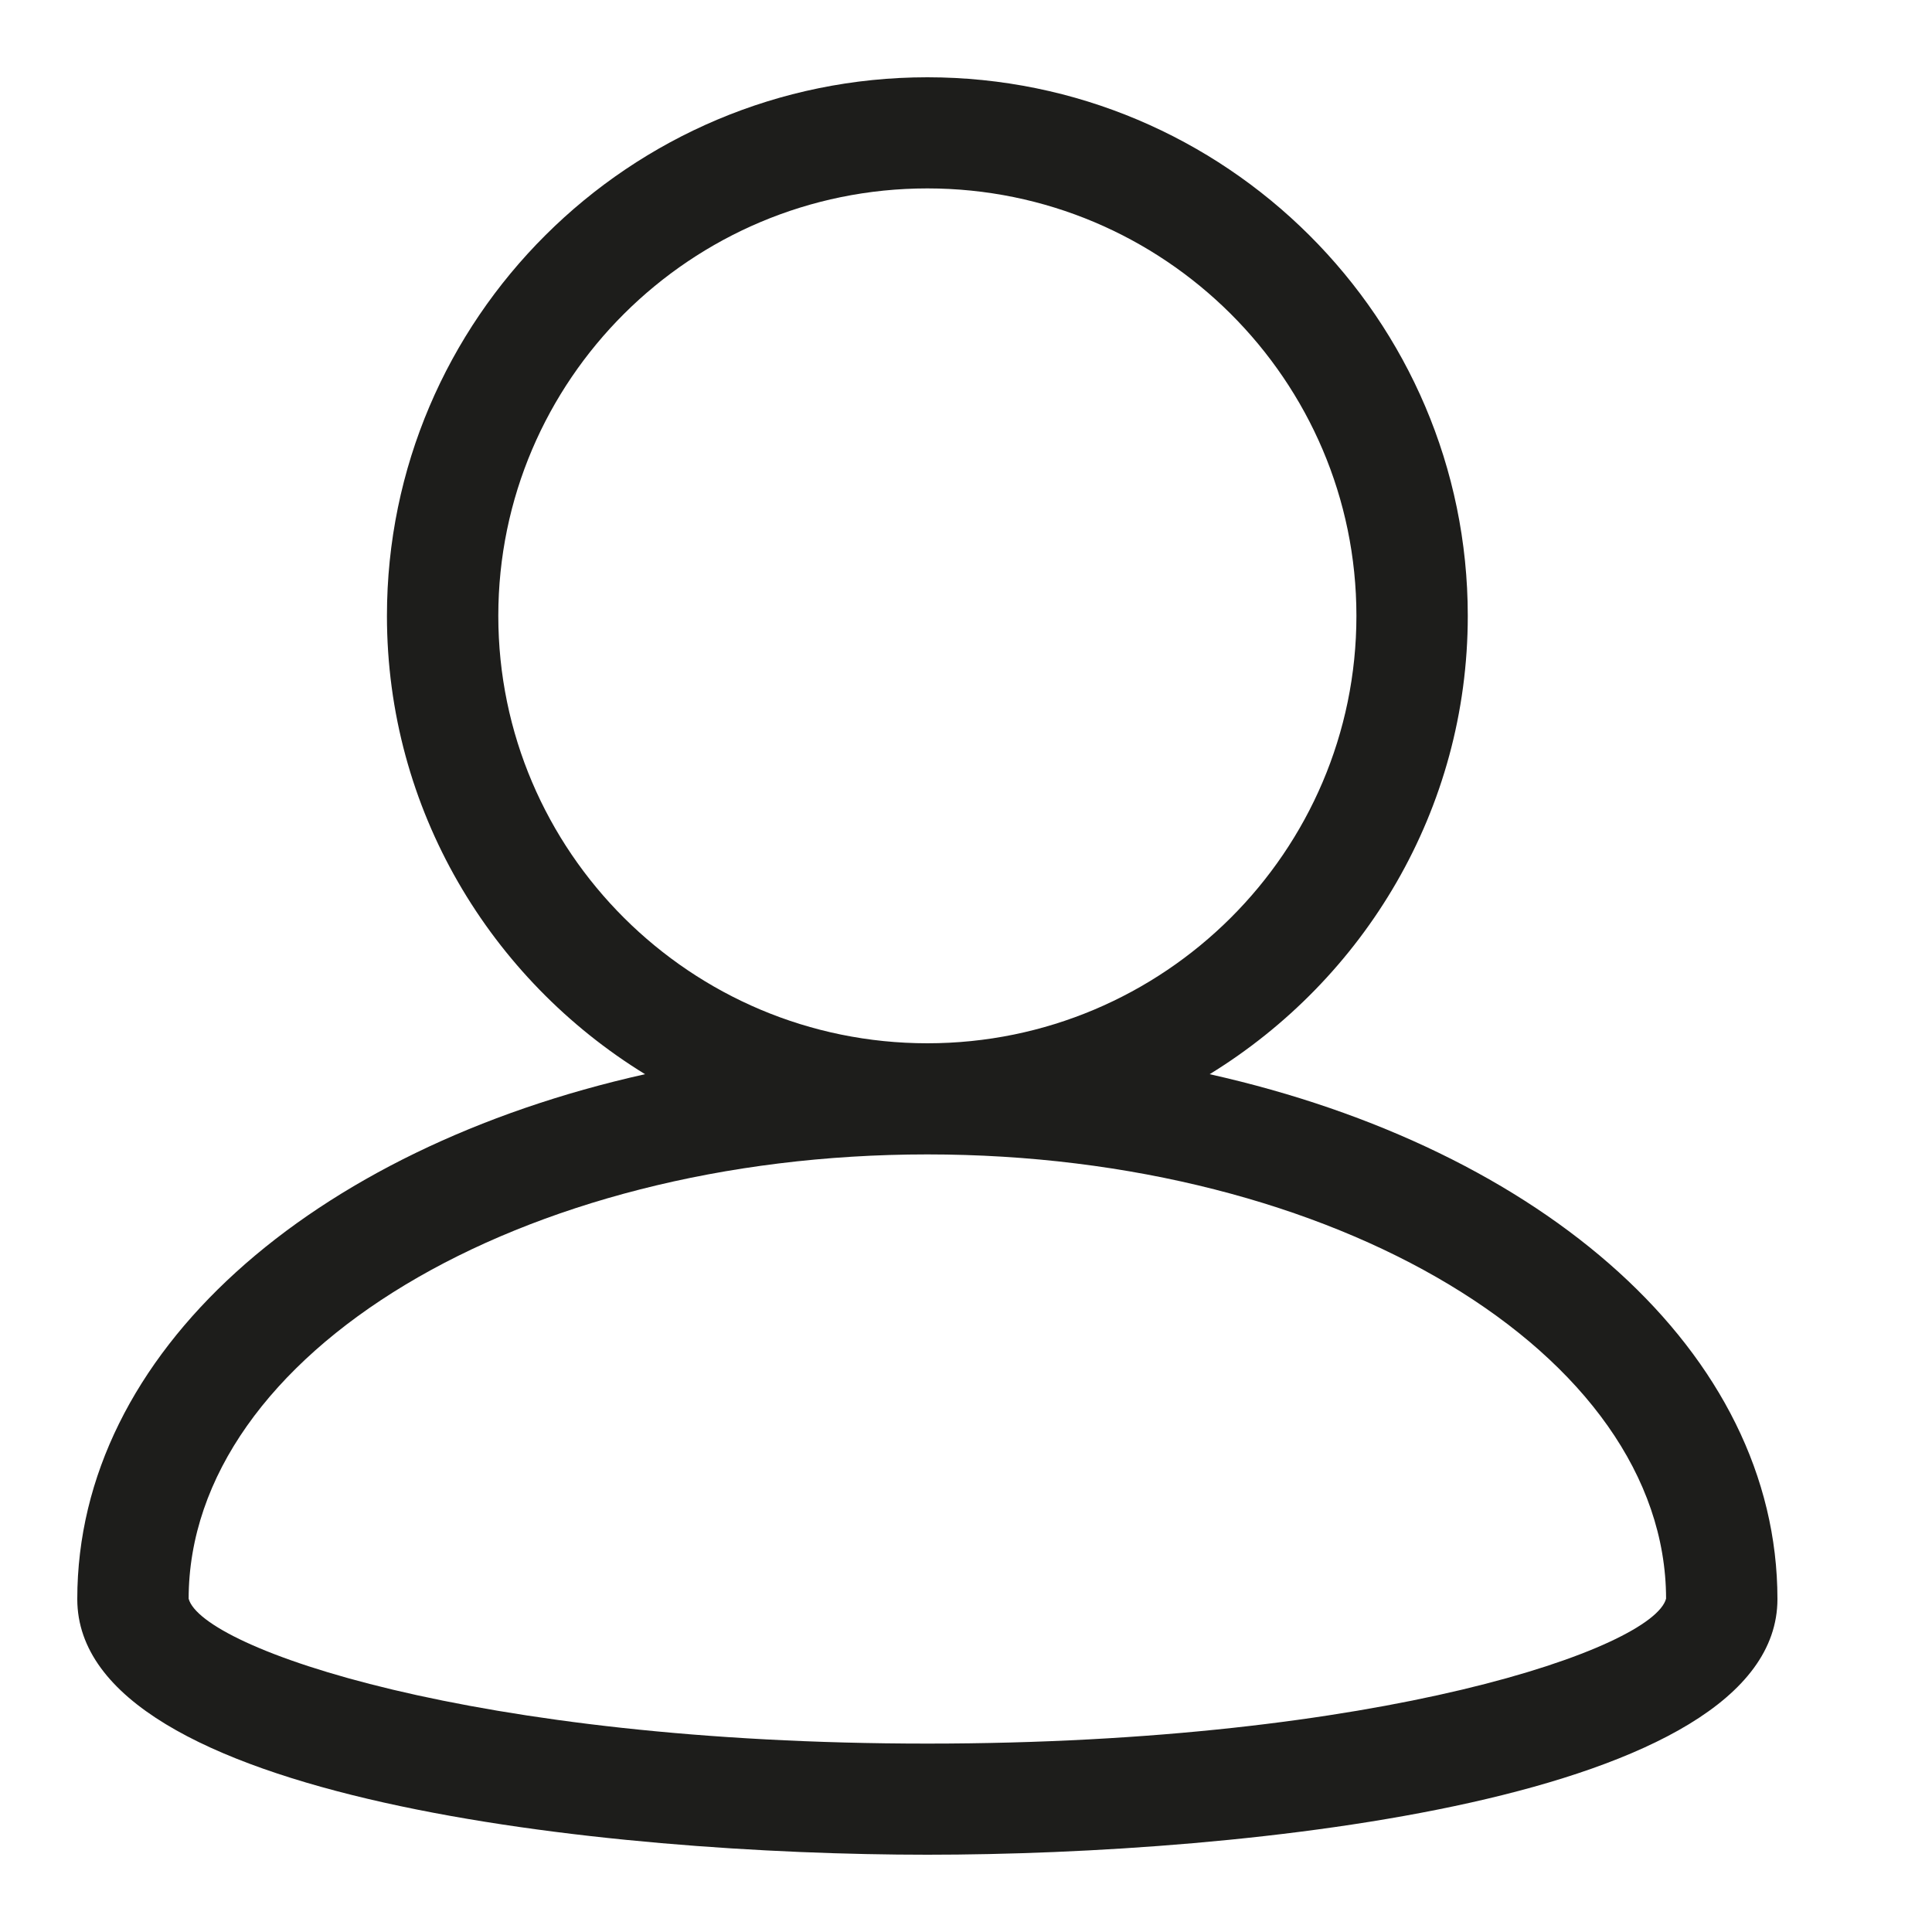
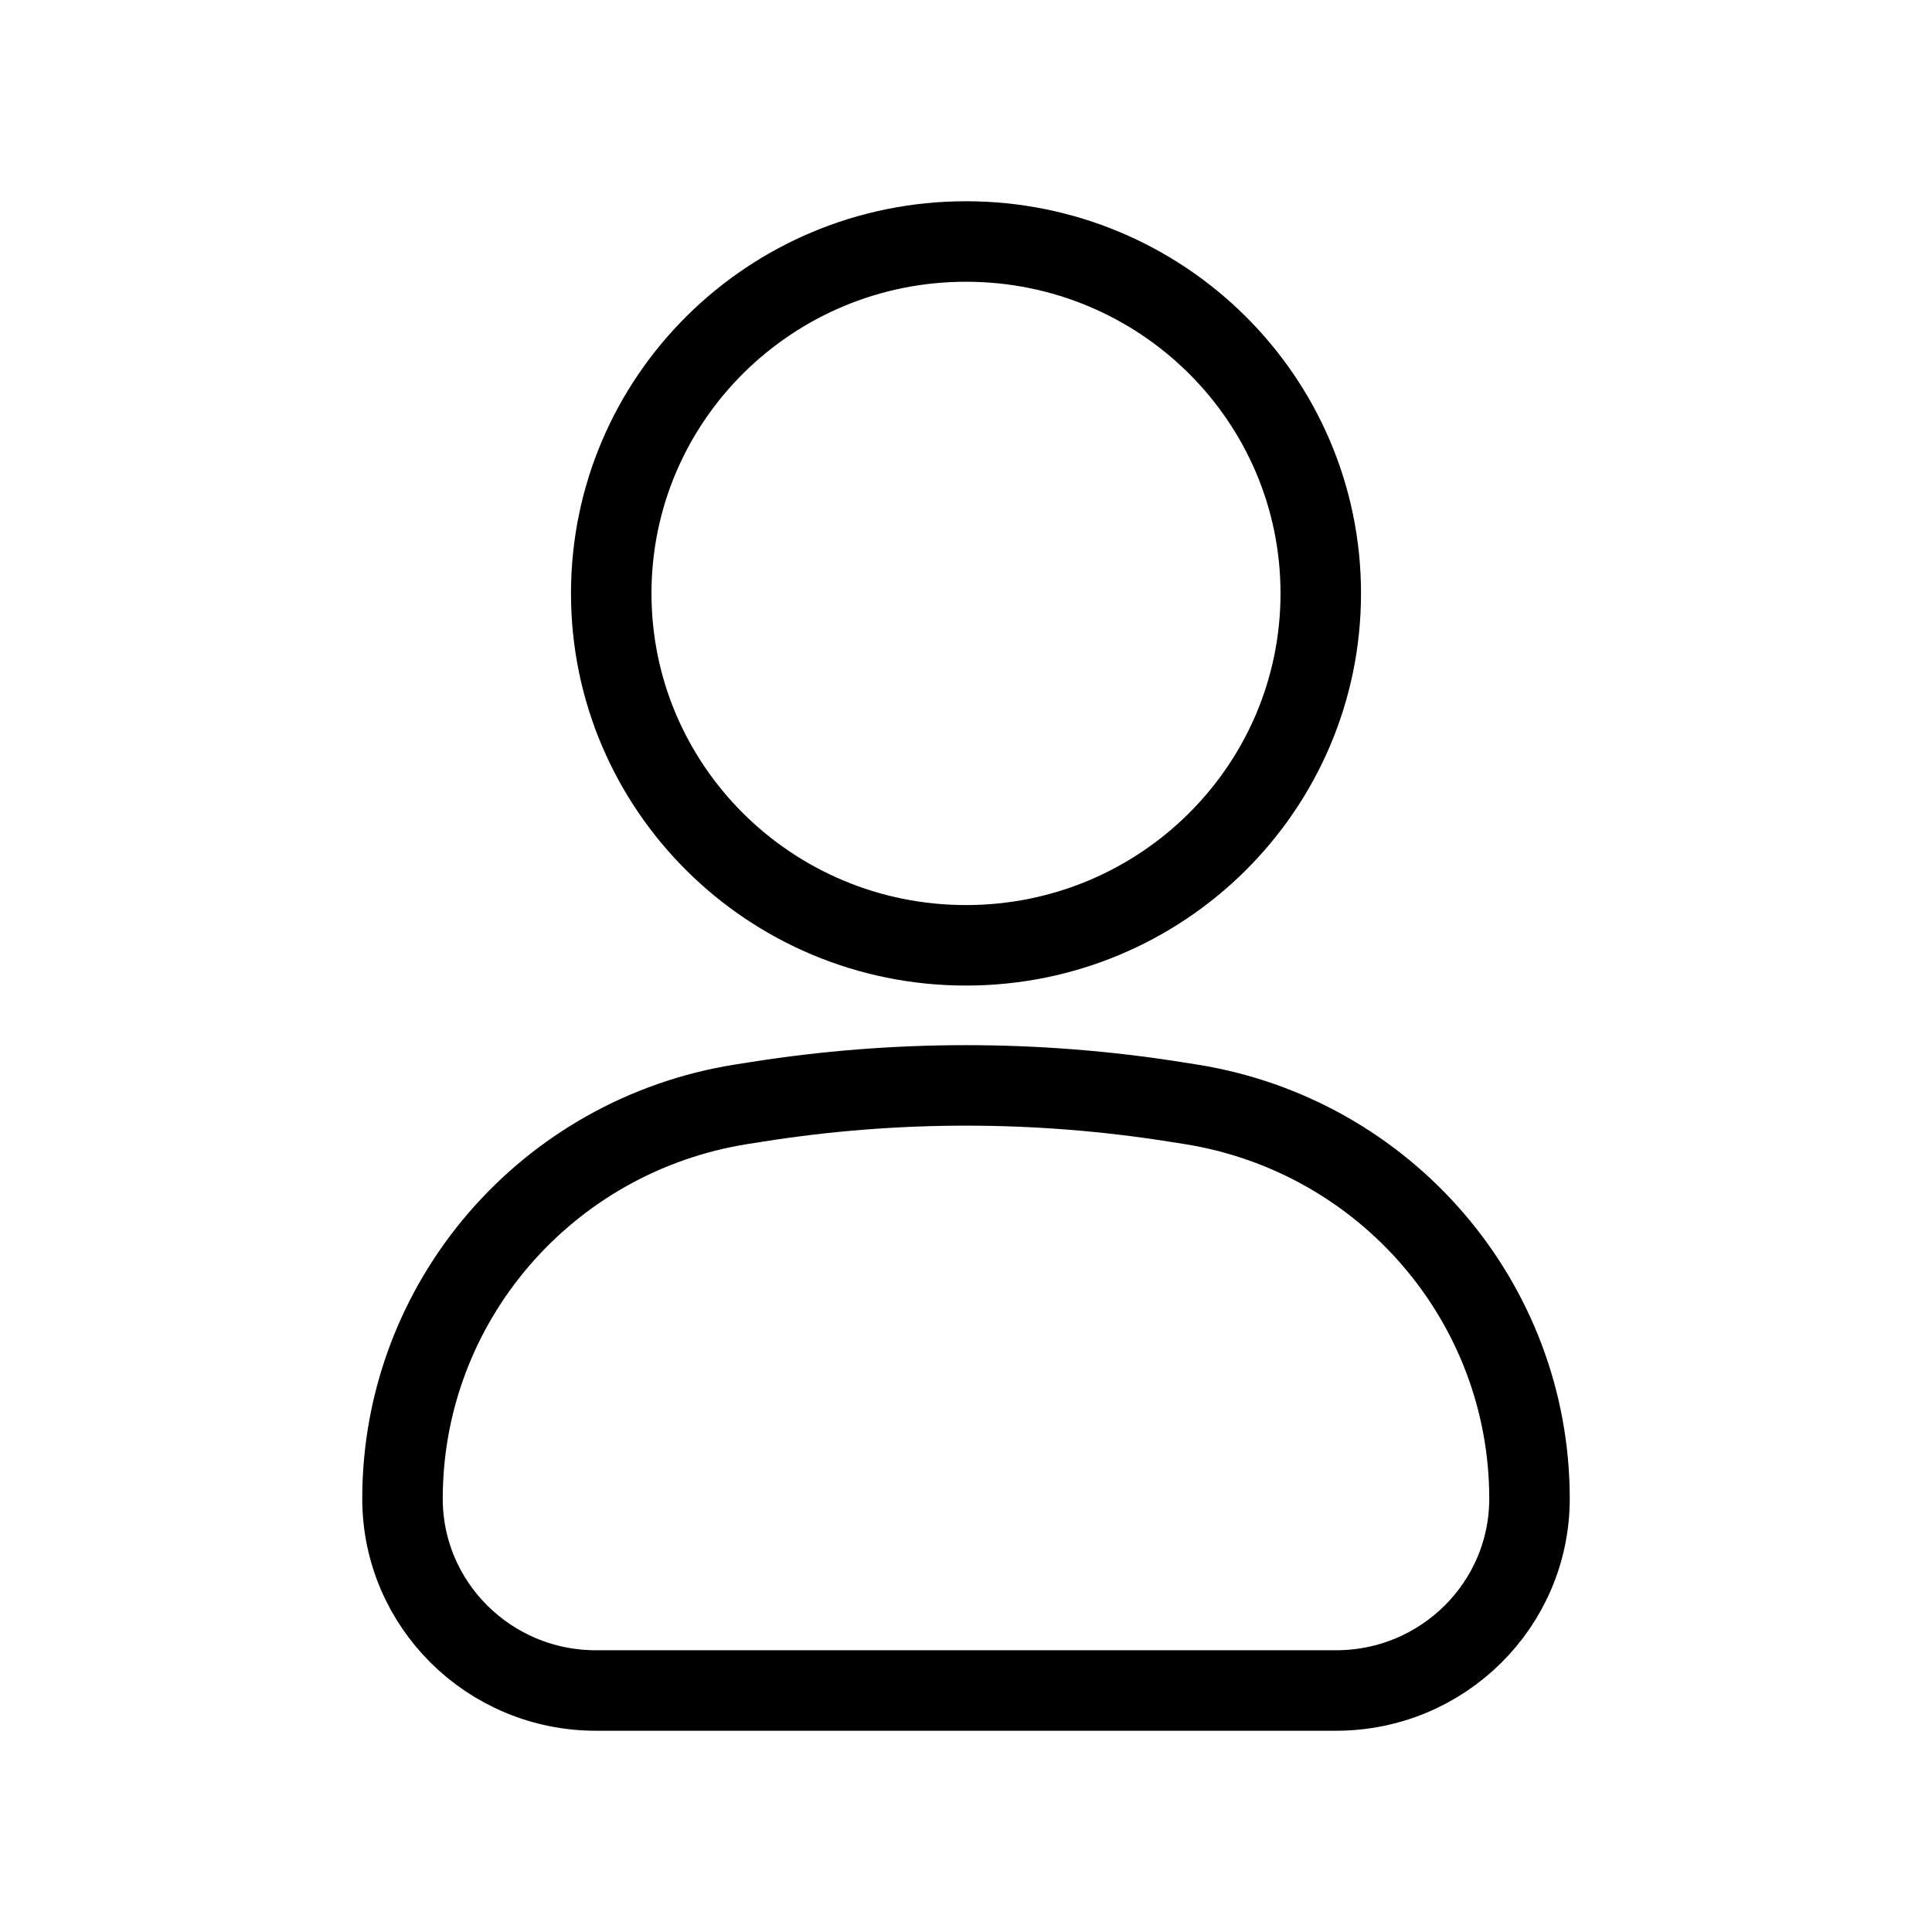
- <svg xmlns="http://www.w3.org/2000/svg" viewBox="0 0 25 25" fill="none">
-   <path d="M15.653 13.9C17.652 12.672 18.993 10.476 18.993 7.969C18.993 4.126 15.855 1 12 1C8.145 1 5.007 4.126 5.007 7.969C5.007 10.476 6.348 12.672 8.347 13.9C4.03 14.865 1 17.501 1 20.692C1 23.303 7.915 24 12 24C16.085 24 23 23.303 23 20.692C23 17.501 19.97 14.865 15.653 13.9ZM6.448 7.969C6.448 4.919 8.939 2.438 12 2.438C15.061 2.438 17.552 4.919 17.552 7.969C17.552 11.019 15.061 13.5 12 13.5C8.939 13.5 6.448 11.019 6.448 7.969ZM12 22.562C6.127 22.562 2.612 21.326 2.441 20.687C2.445 17.517 6.732 14.938 12 14.938C17.267 14.938 21.554 17.516 21.559 20.686C21.392 21.325 17.876 22.562 12 22.562Z" fill="#1D1D1B" />
+ <svg xmlns="http://www.w3.org/2000/svg" viewBox="0 0 24 24" fill="none">
+   <path d="M12 3C9.566 3 7.593 4.957 7.593 7.371C7.593 9.786 9.566 11.743 12 11.743C14.434 11.743 16.407 9.786 16.407 7.371C16.407 4.957 14.434 3 12 3Z" stroke="black" />
+   <path d="M14.601 13.688C12.878 13.415 11.122 13.415 9.399 13.688L9.214 13.717C6.786 14.101 5 16.178 5 18.617C5 19.933 6.076 21 7.403 21H16.597C17.924 21 19 19.933 19 18.617C19 16.178 17.213 14.101 14.786 13.717L14.601 13.688Z" stroke="black" />
</svg>
